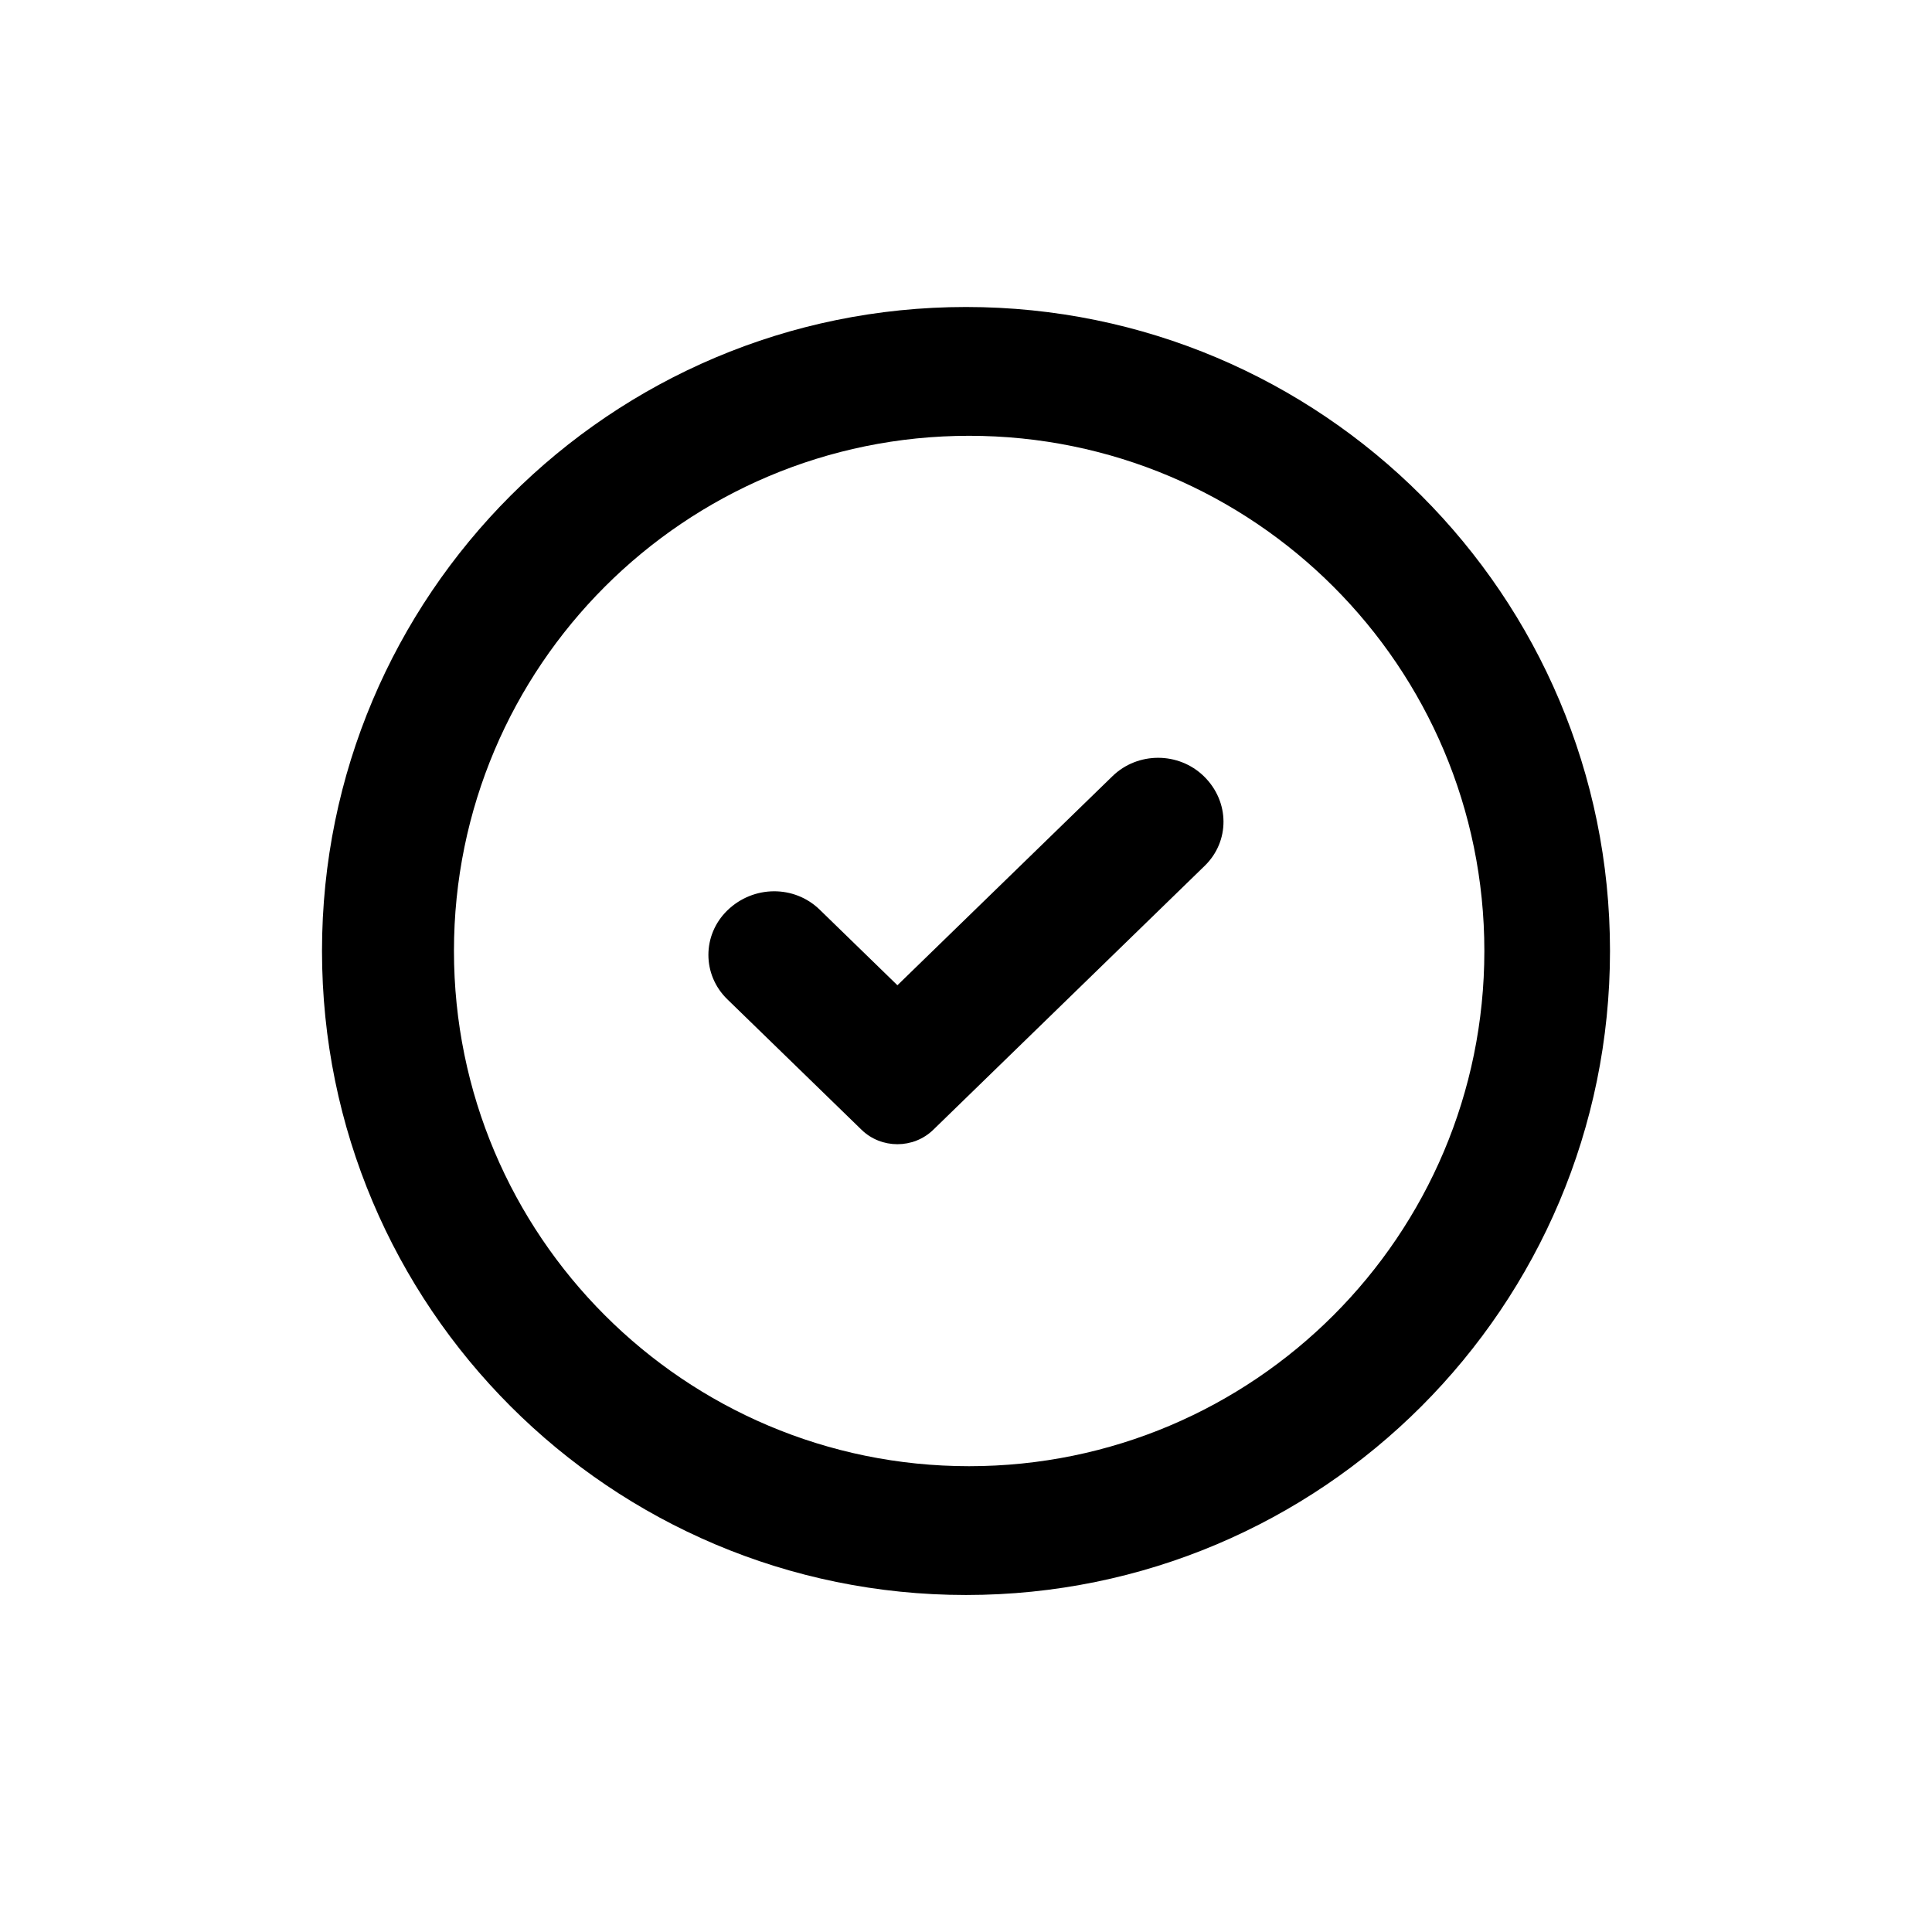
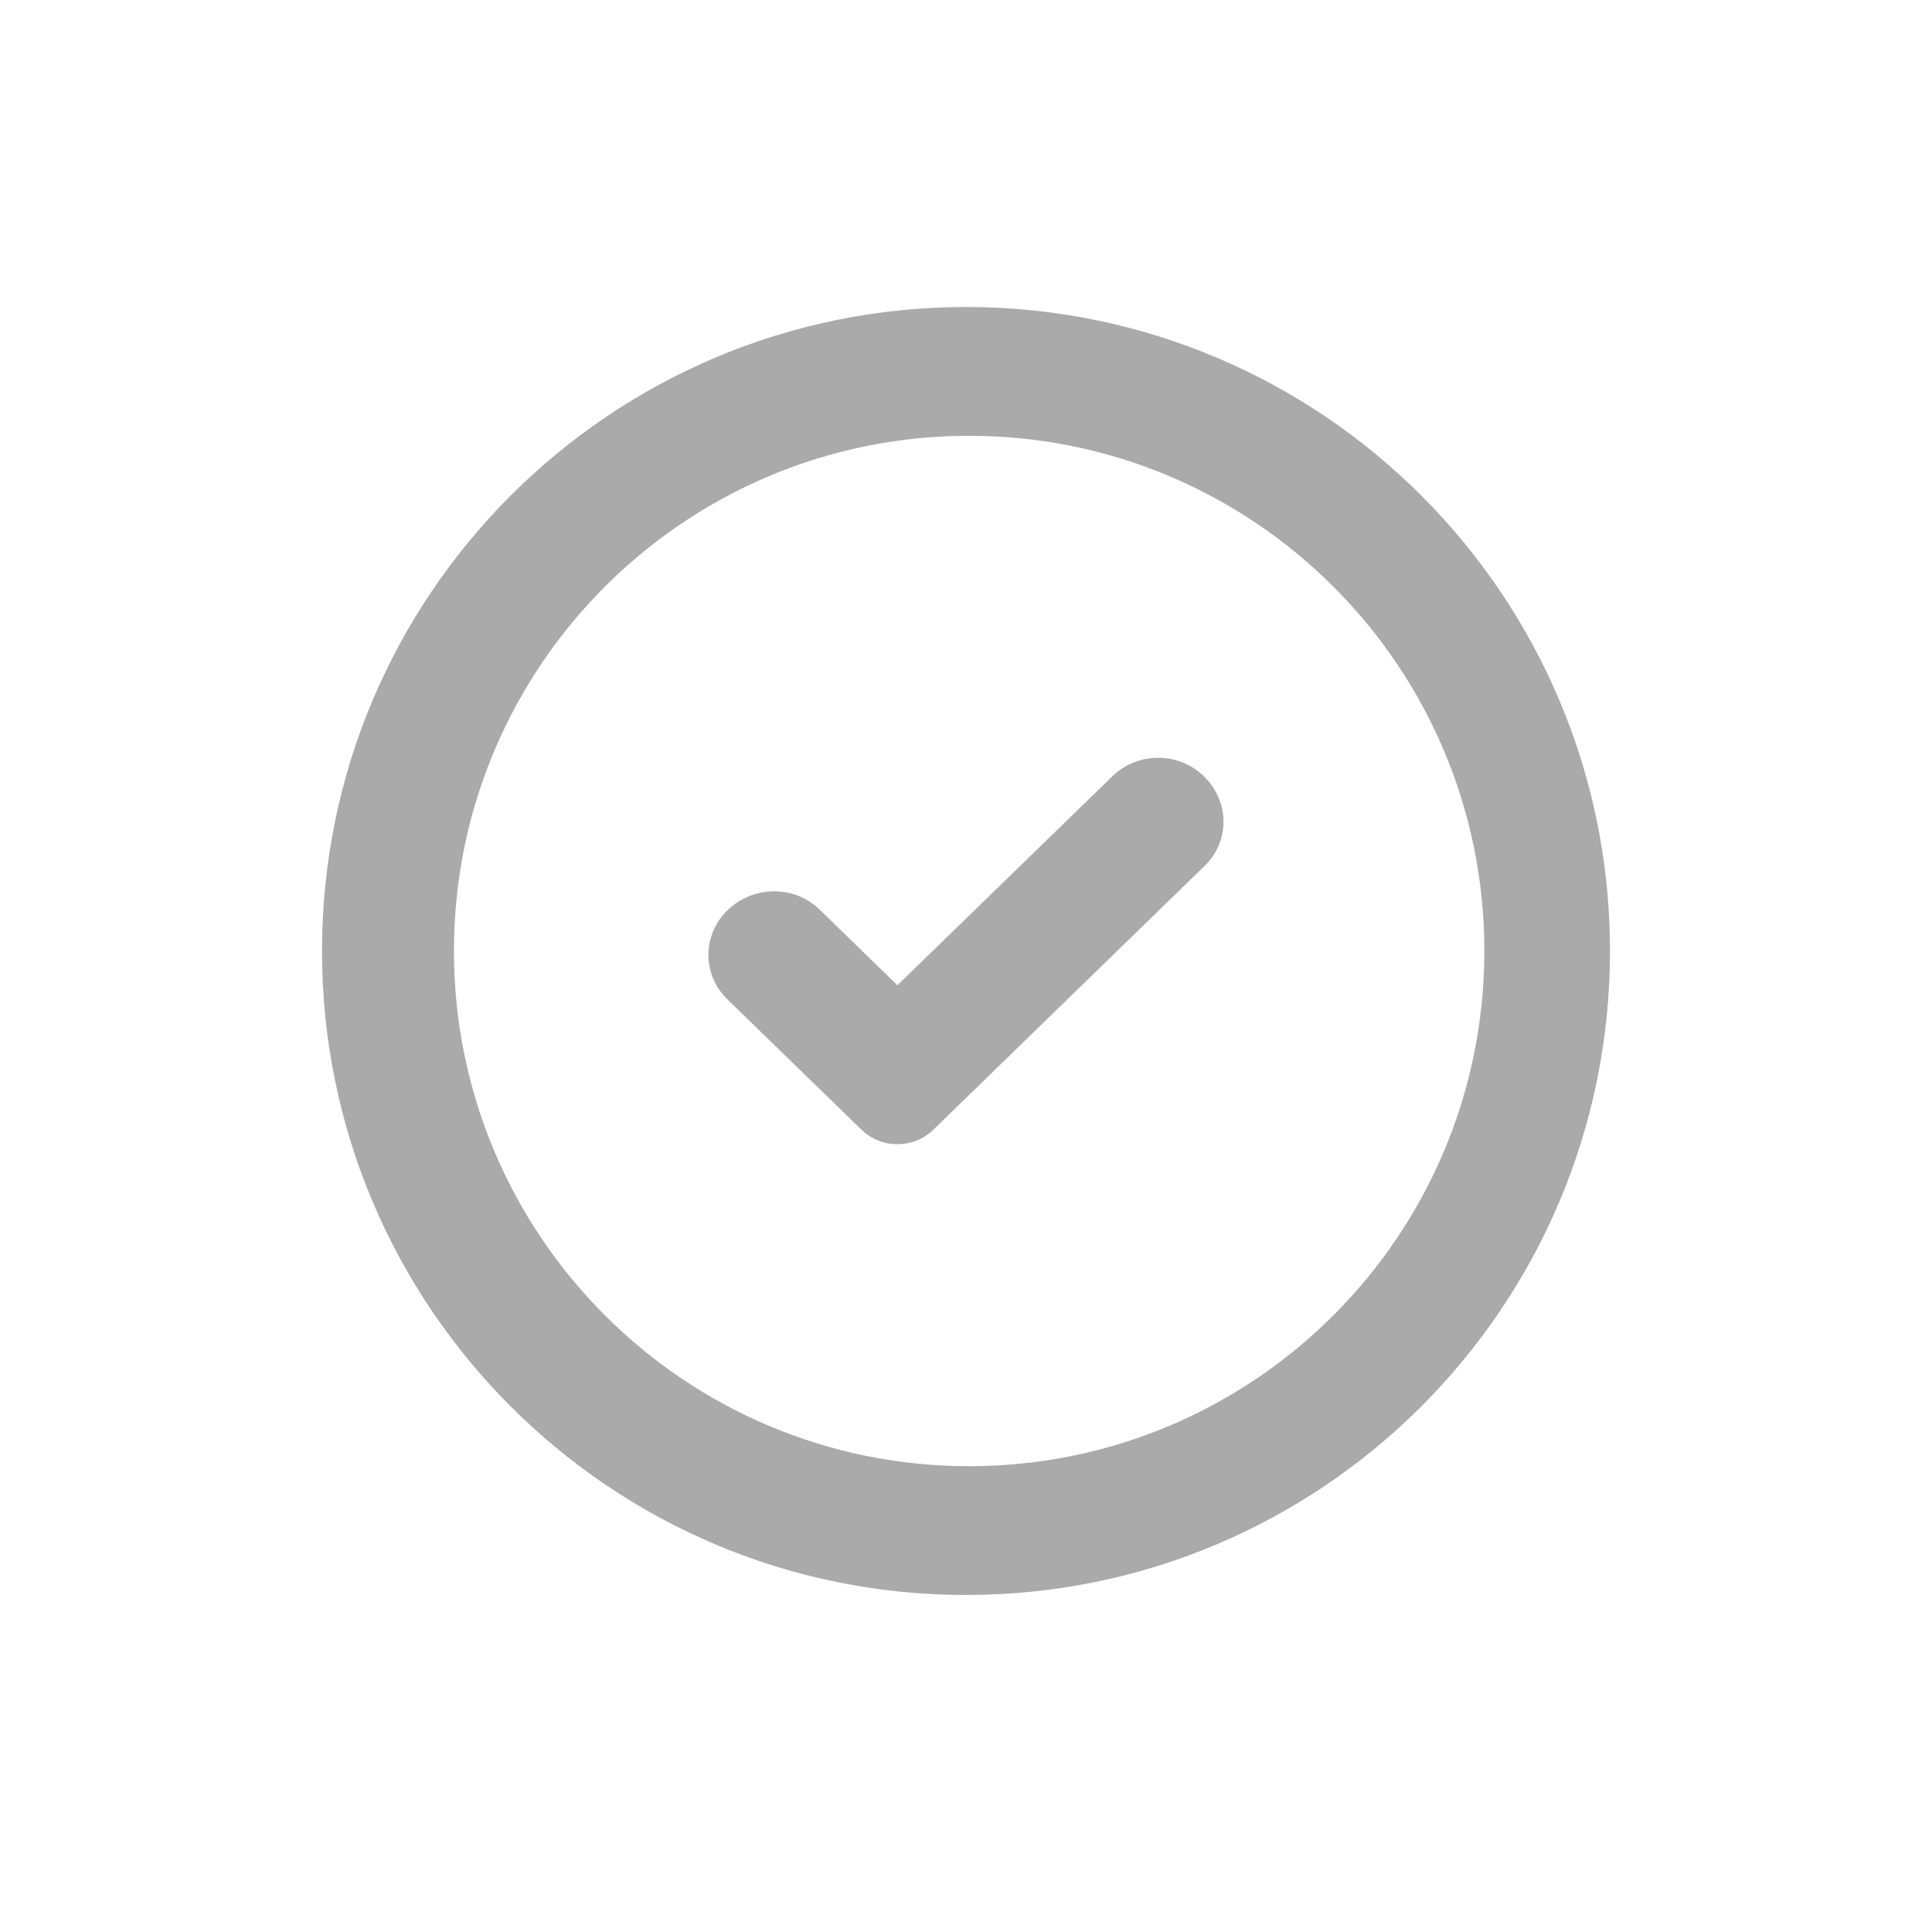
<svg xmlns="http://www.w3.org/2000/svg" width="30px" height="30px" viewBox="0 0 30 30" version="1.1">
-   <g id="Page-1" stroke="none" stroke-width="1" fill-rule="evenodd">
-     <g id="check">
+   <defs />
+   <g id="Page-1" stroke="none" stroke-width="1" fill="none" fill-rule="evenodd">
+     <g id="check" fill="#AAAAAA">
      <path d="M15,4.767 C9.477,4.767 5,9.245 5,14.766 C5,20.289 9.477,24.767 15,24.767 C20.523,24.767 25,20.289 25,14.766 C25,9.245 20.523,4.767 15,4.767 L15,4.767 Z M15.048,22.767 C10.631,22.767 7.049,19.185 7.049,14.766 C7.049,10.349 10.631,6.767 15.048,6.767 C19.467,6.767 23.049,10.349 23.049,14.766 C23.049,19.185 19.467,22.767 15.048,22.767 Z M11.294,15.517 C10.902,15.136 10.902,14.519 11.294,14.137 C11.7,13.743 12.335,13.743 12.727,14.124 L13.935,15.299 L17.275,12.052 C17.666,11.672 18.301,11.672 18.693,12.053 C19.098,12.448 19.098,13.065 18.706,13.445 L14.492,17.543 C14.184,17.842 13.685,17.842 13.378,17.543 L11.294,15.517 Z" id="checkocircle" />
    </g>
  </g>
</svg>
